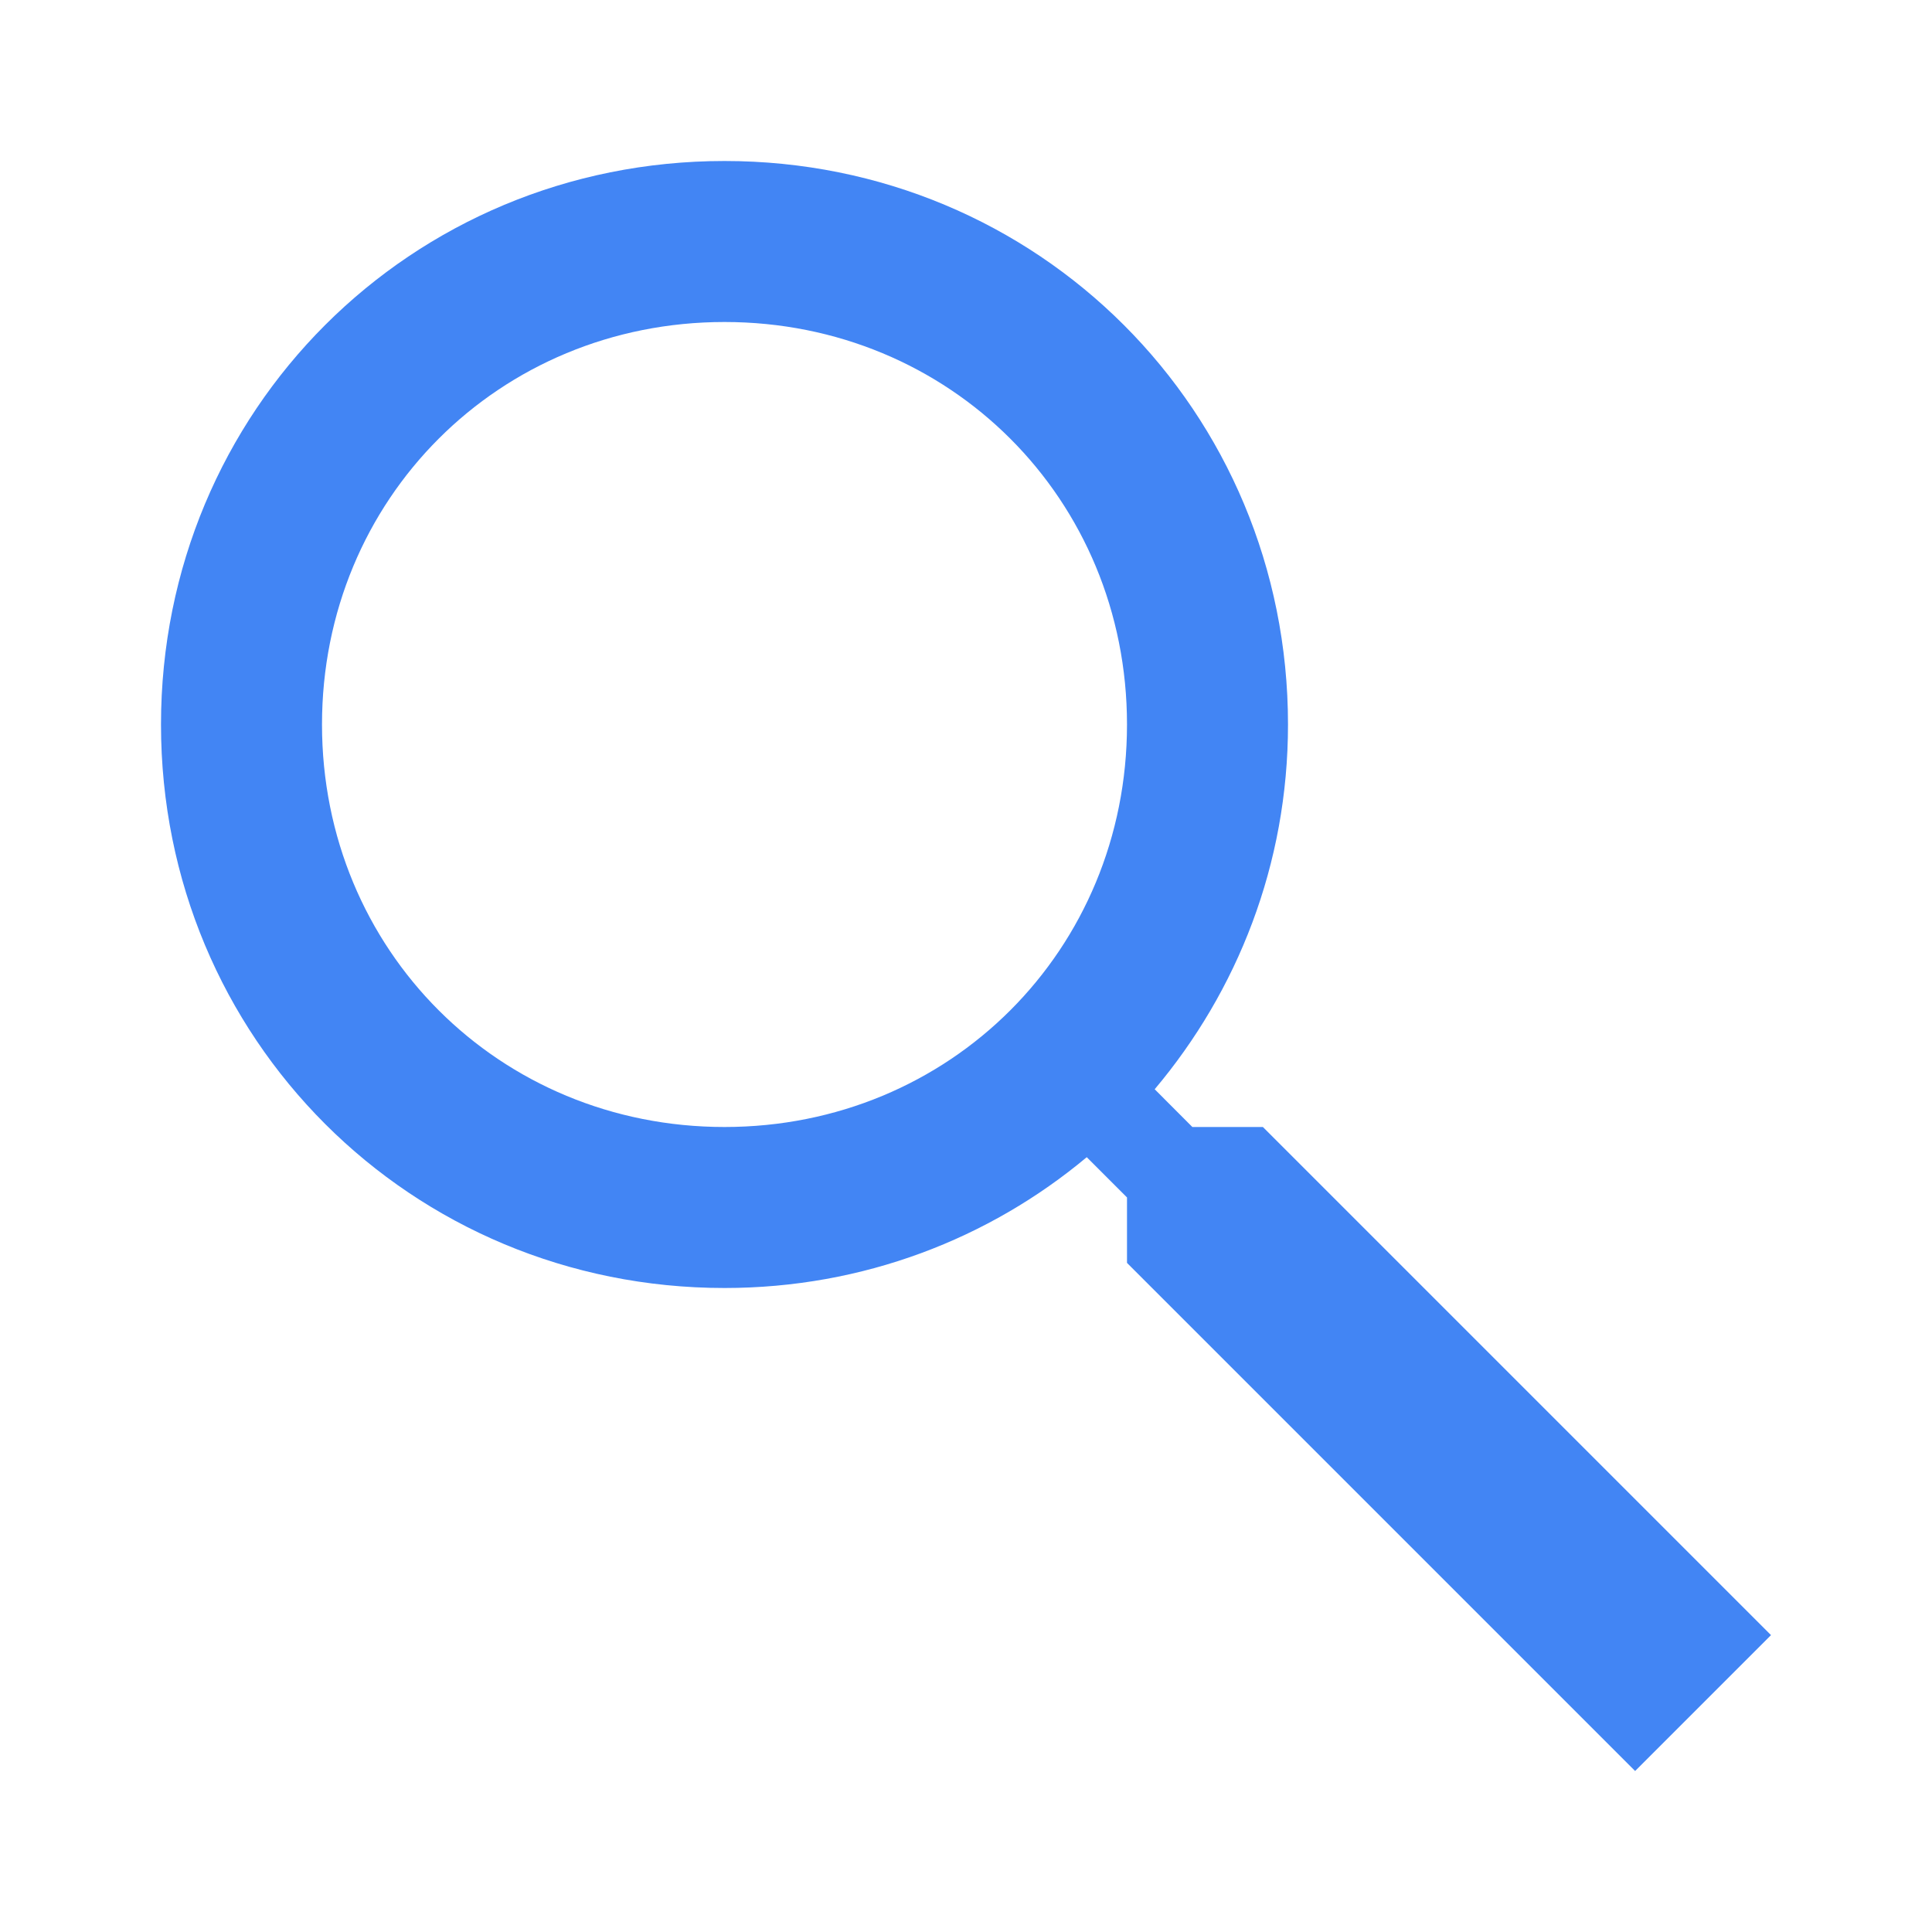
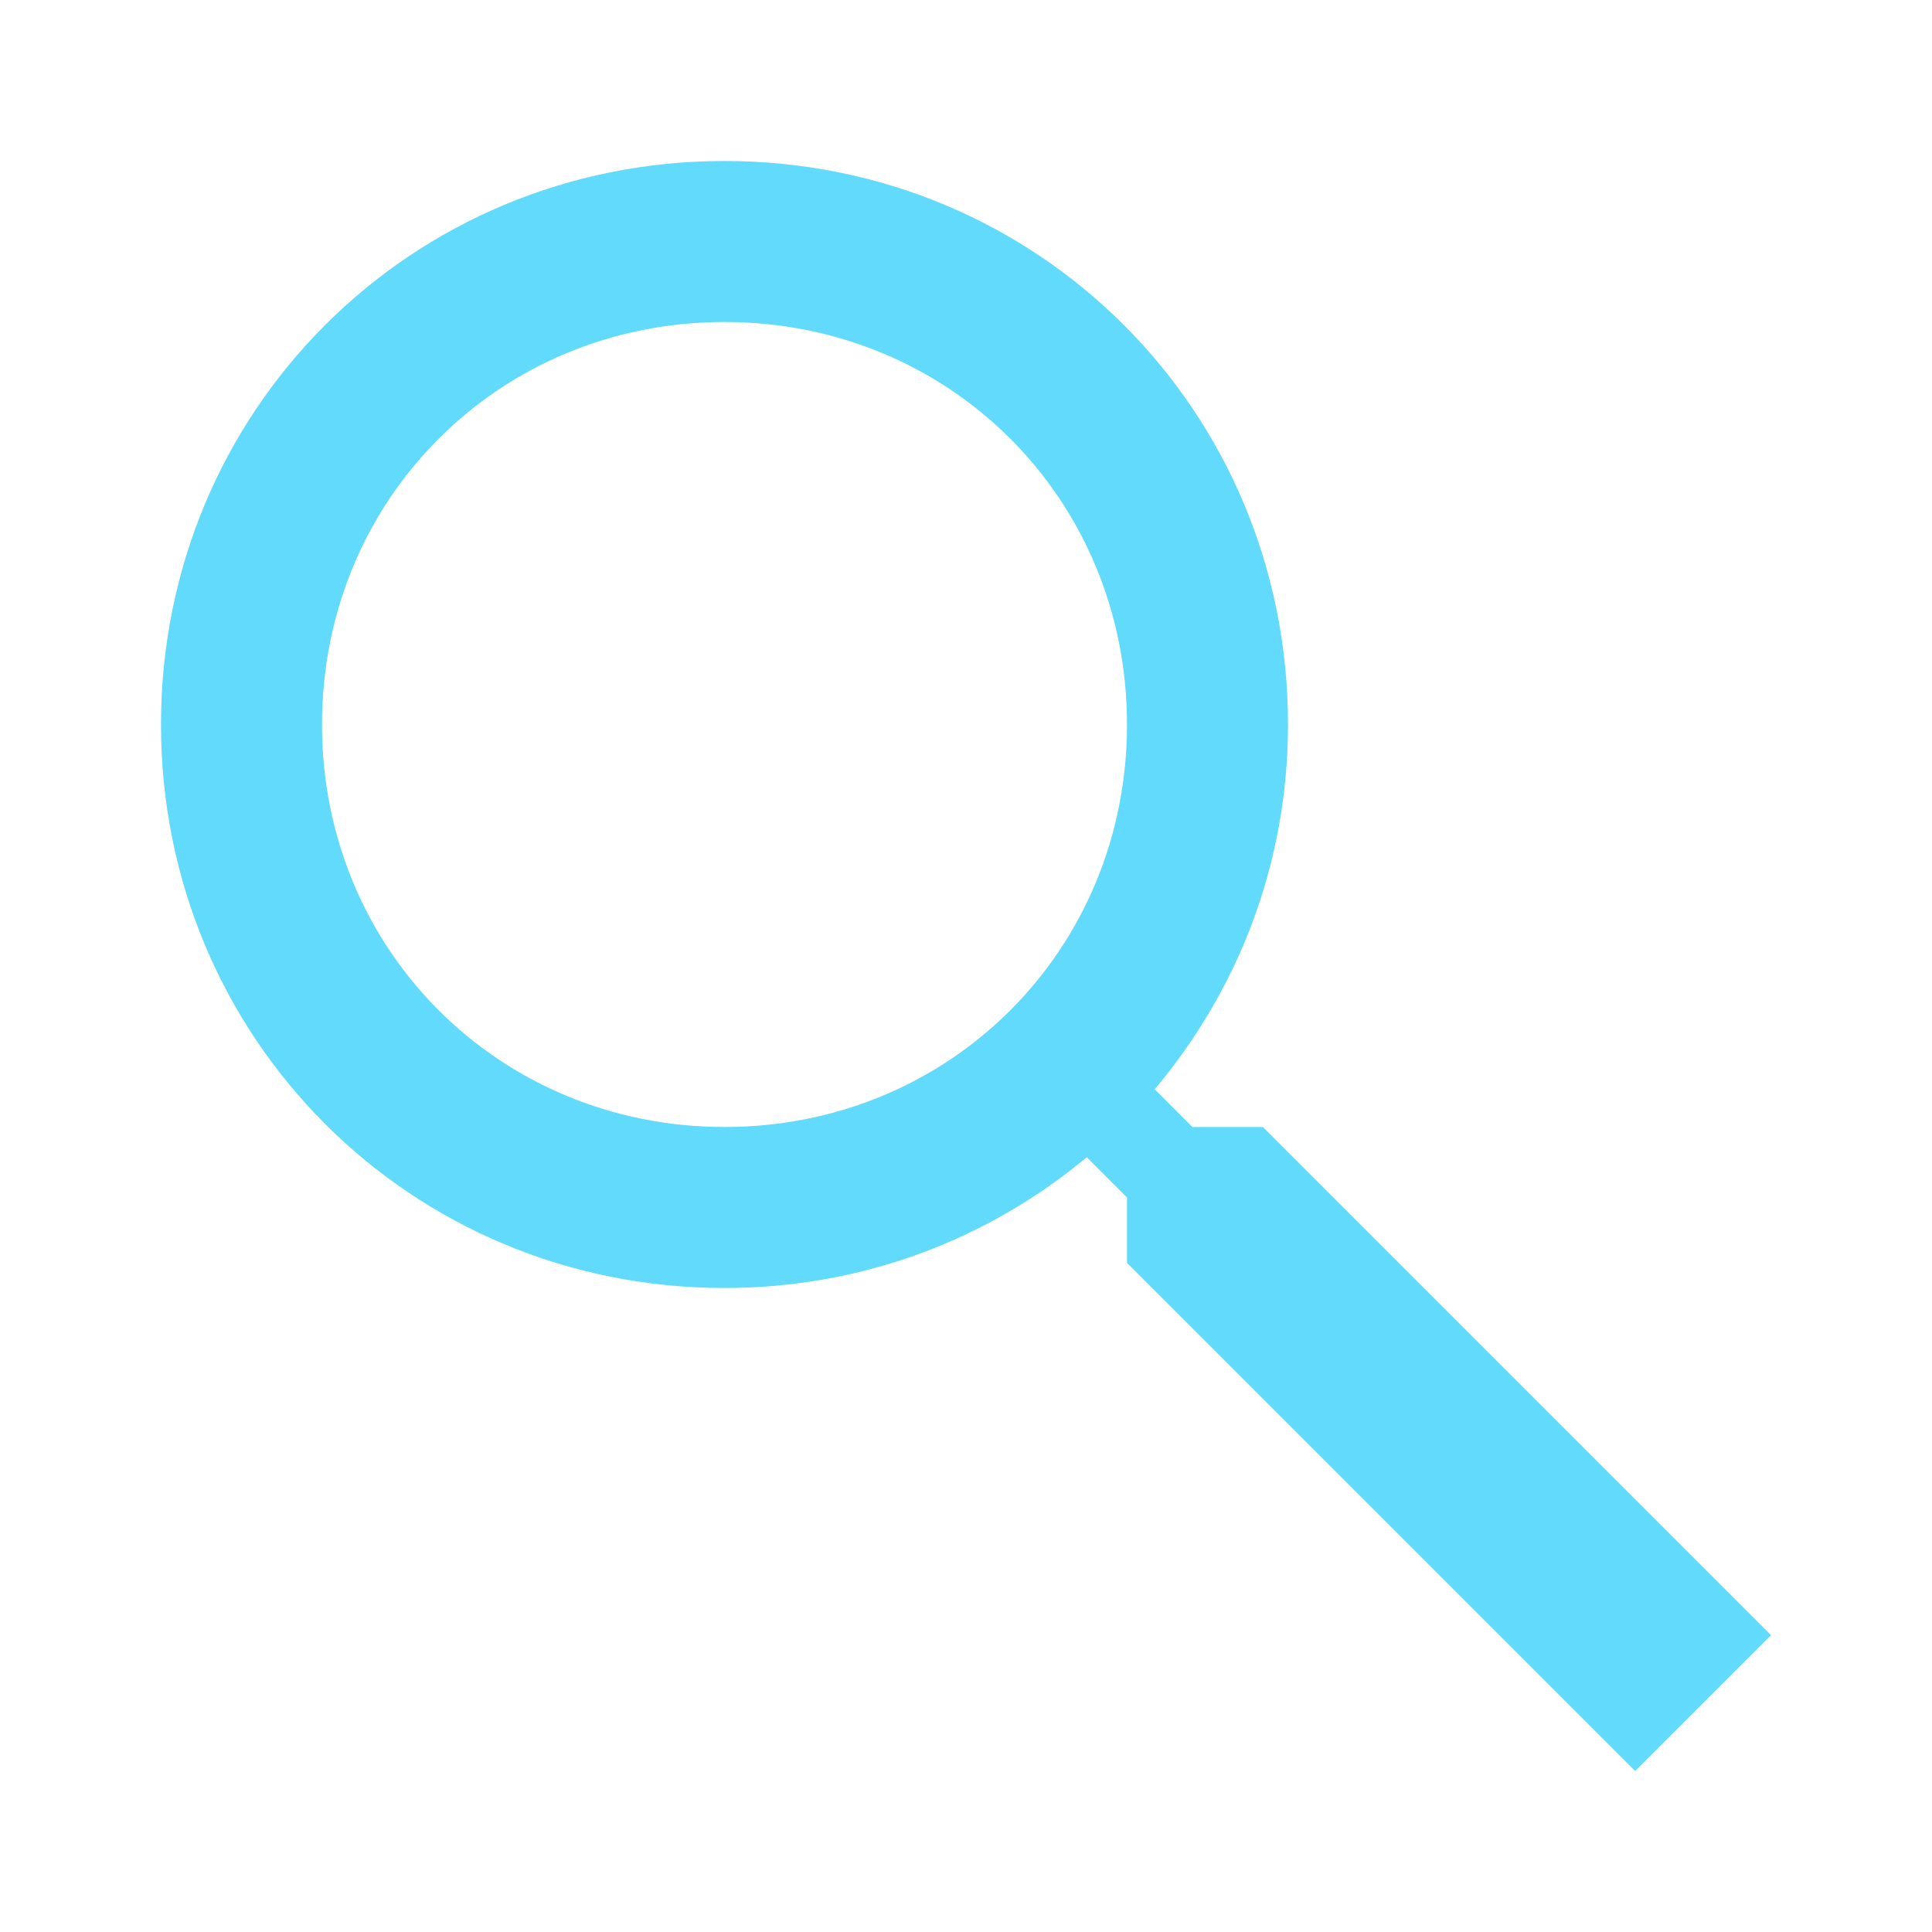
<svg xmlns="http://www.w3.org/2000/svg" viewBox="0 0 24 24" version="1.1" width="24px" height="24px">
-   <g id="surface1" fill="#4285f4">
+   <g id="surface1" fill="#61DAFB">
    <path style=" " d="M 9 2 C 5.102 2 2 5.102 2 9 C 2 12.898 5.102 16 9 16 C 10.723 16 12.289 15.387 13.5 14.375 L 14 14.875 L 14 15.688 L 20.312 22 L 22 20.312 L 15.688 14 L 14.812 14 L 14.344 13.531 C 15.371 12.312 16 10.738 16 9 C 16 5.102 12.898 2 9 2 Z M 9 4 C 11.801 4 14 6.199 14 9 C 14 11.801 11.801 14 9 14 C 6.199 14 4 11.801 4 9 C 4 6.199 6.199 4 9 4 Z " />
  </g>
</svg>
